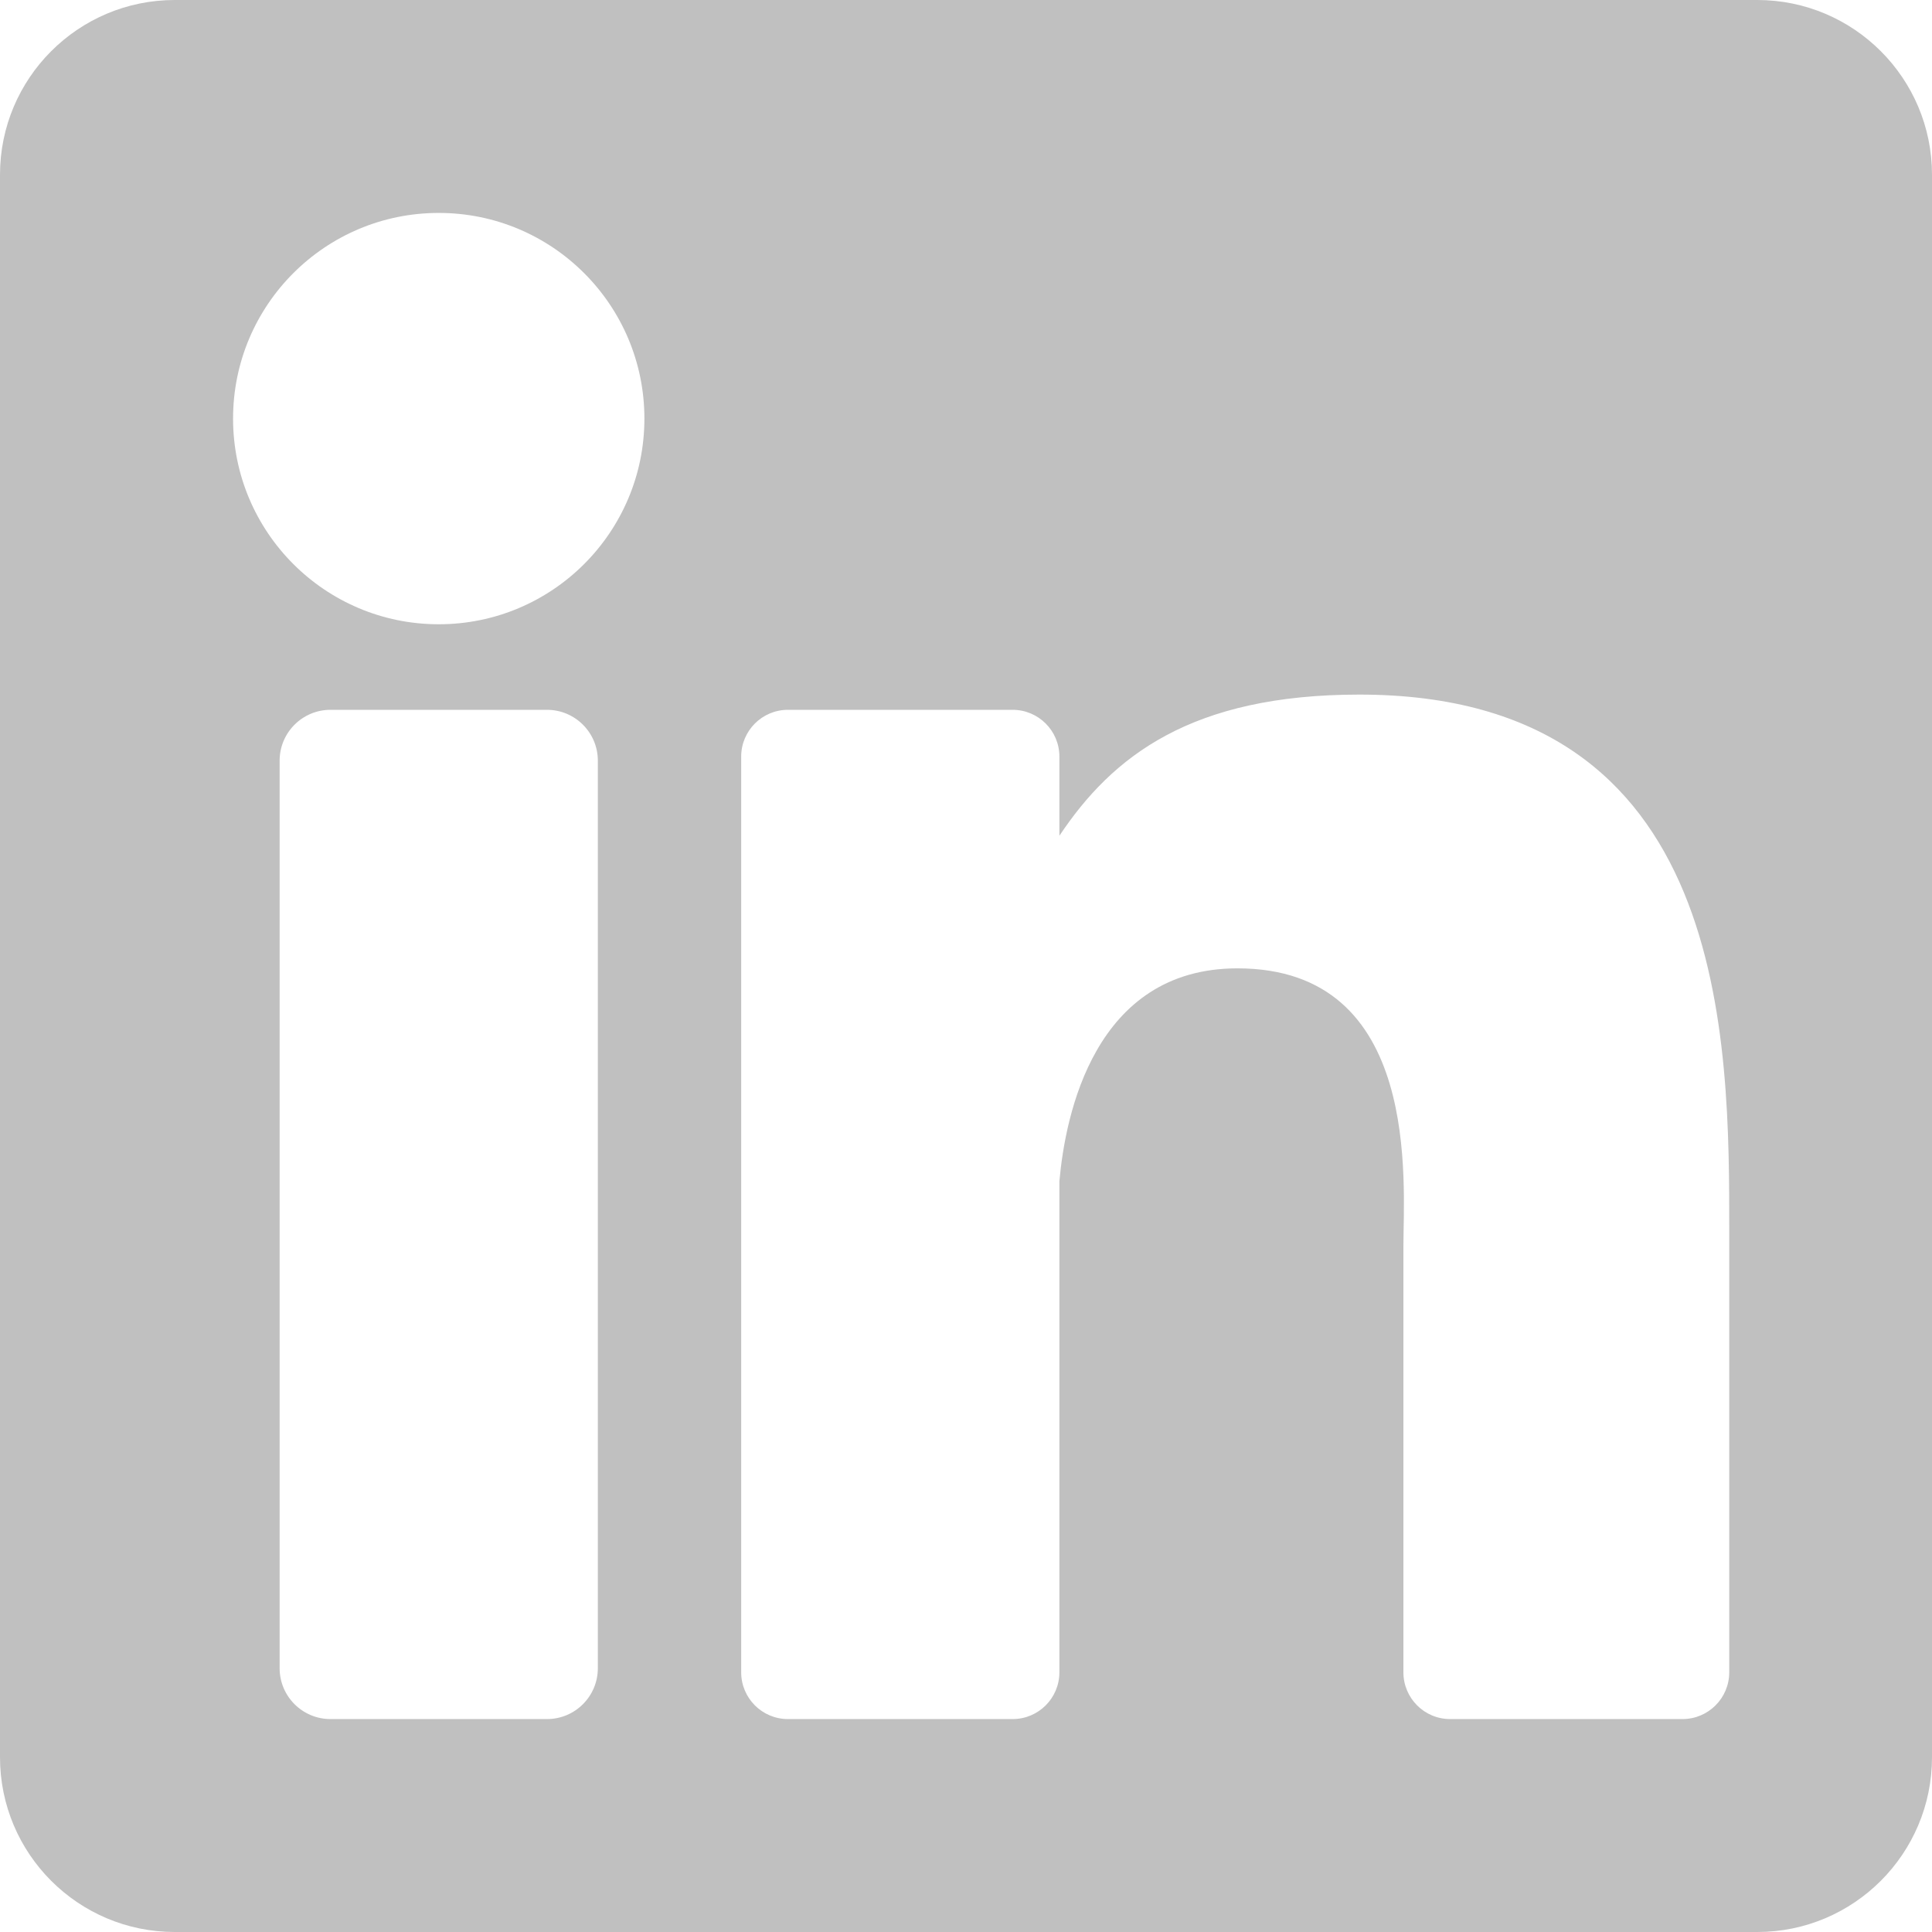
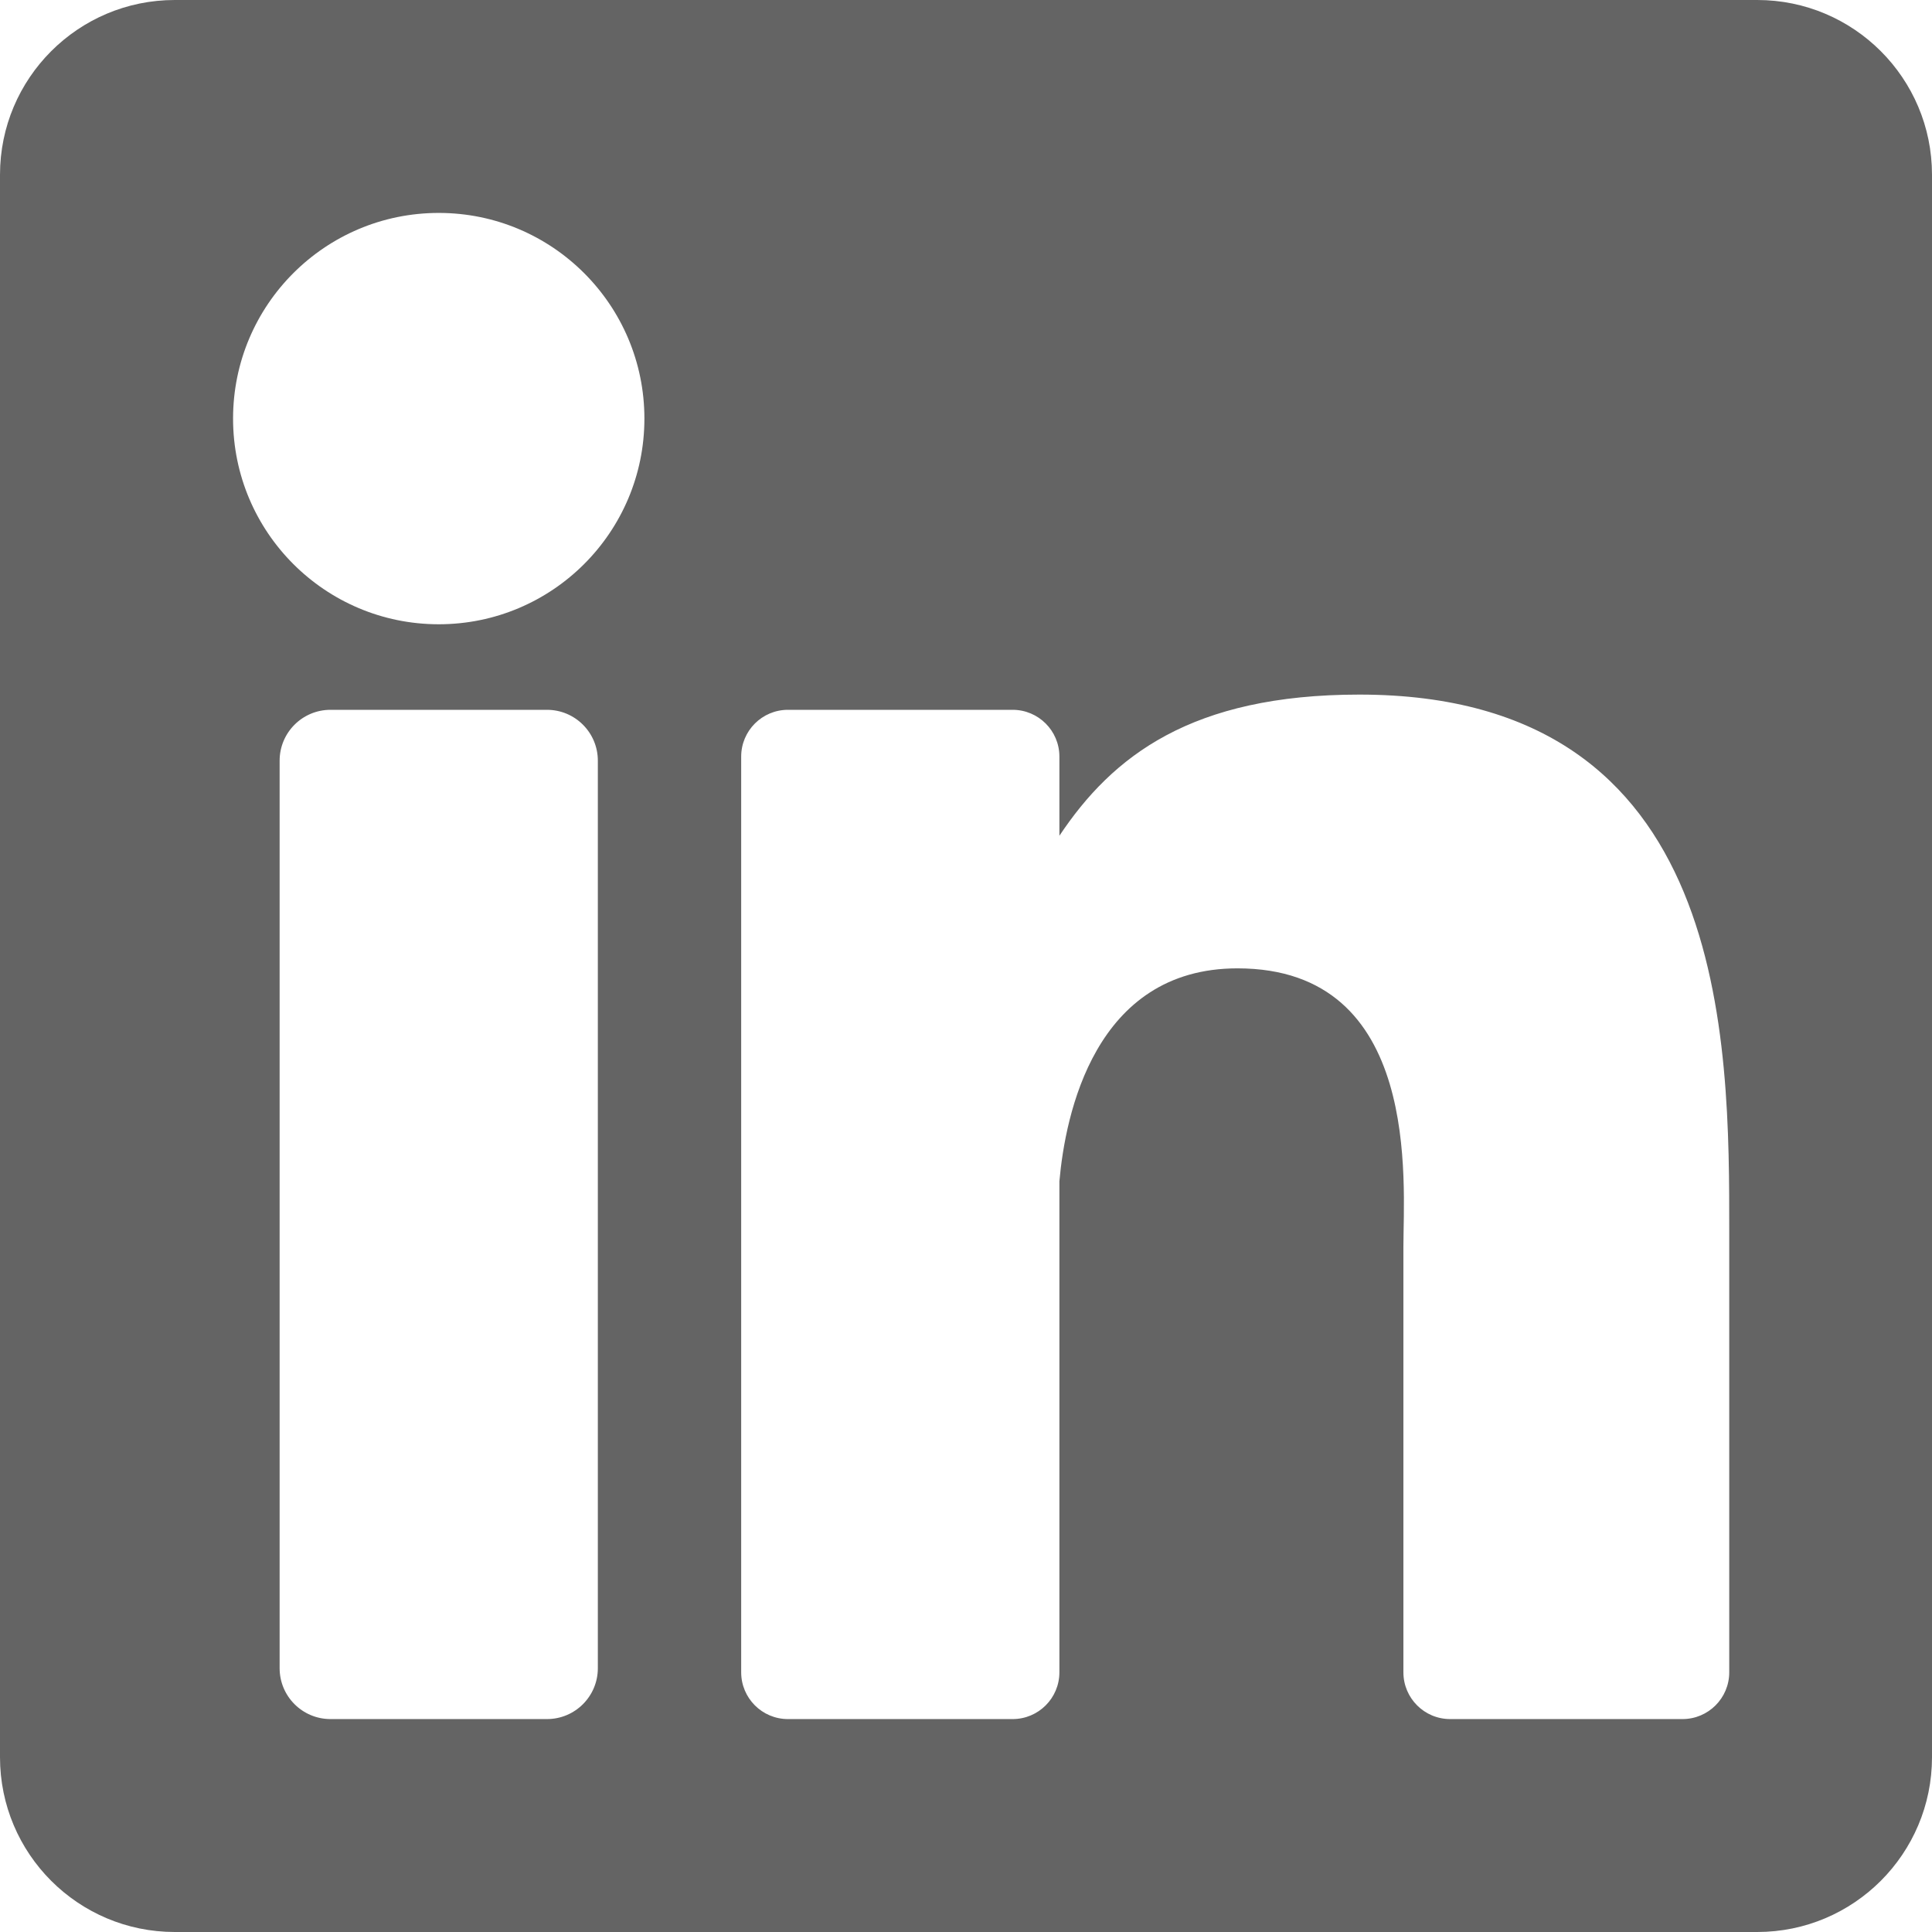
<svg xmlns="http://www.w3.org/2000/svg" version="1.1" id="Layer_1" x="0px" y="0px" viewBox="0 0 382 382" style="enable-background:new 0 0 382 382;" xml:space="preserve">
-   <path style="fill:silver;" d="M347.445,0H34.555C15.471,0,0,15.471,0,34.555v312.889C0,366.529,15.471,382,34.555,382h312.889  C366.529,382,382,366.529,382,347.444V34.555C382,15.471,366.529,0,347.445,0z  M118.207,329.844c0,5.554-4.502,10.056-10.056,10.056  H65.345c-5.554,0-10.056-4.502-10.056-10.056V150.403c0-5.554,4.502-10.056,10.056-10.056h42.806  c5.554,0,10.056,4.502,10.056,10.056V329.844z M86.748,123.432c-22.459,0-40.666-18.207-40.666-40.666S64.289,42.1,86.748,42.1  s40.666,18.207,40.666,40.666S109.208,123.432,86.748,123.432z M341.91,330.654c0,5.106-4.14,9.246-9.246,9.246H286.73  c-5.106,0-9.246-4.14-9.246-9.246v-84.168c0-12.556,3.683-55.021-32.813-55.021c-28.309,0-34.051,29.066-35.204,42.11v97.079  c0,5.106-4.139,9.246-9.246,9.246h-44.426c-5.106,0-9.246-4.14-9.246-9.246V149.593c0-5.106,4.14-9.246,9.246-9.246h44.426  c5.106,0,9.246,4.14,9.246,9.246v15.655c10.497-15.753,26.097-27.912,59.312-27.912c73.552,0,73.131,68.716,73.131,106.472  L341.91,330.654L341.91,330.654z" />
+   <path style="fill:rgb(100, 100, 100);" d="M347.445,0H34.555C15.471,0,0,15.471,0,34.555v312.889C0,366.529,15.471,382,34.555,382h312.889  C366.529,382,382,366.529,382,347.444V34.555C382,15.471,366.529,0,347.445,0z  M118.207,329.844c0,5.554-4.502,10.056-10.056,10.056  H65.345c-5.554,0-10.056-4.502-10.056-10.056V150.403c0-5.554,4.502-10.056,10.056-10.056h42.806  c5.554,0,10.056,4.502,10.056,10.056V329.844z M86.748,123.432c-22.459,0-40.666-18.207-40.666-40.666S64.289,42.1,86.748,42.1  s40.666,18.207,40.666,40.666S109.208,123.432,86.748,123.432z M341.91,330.654c0,5.106-4.14,9.246-9.246,9.246H286.73  c-5.106,0-9.246-4.14-9.246-9.246v-84.168c0-12.556,3.683-55.021-32.813-55.021c-28.309,0-34.051,29.066-35.204,42.11v97.079  c0,5.106-4.139,9.246-9.246,9.246h-44.426c-5.106,0-9.246-4.14-9.246-9.246V149.593c0-5.106,4.14-9.246,9.246-9.246h44.426  c5.106,0,9.246,4.14,9.246,9.246v15.655c10.497-15.753,26.097-27.912,59.312-27.912c73.552,0,73.131,68.716,73.131,106.472  L341.91,330.654L341.91,330.654z" />
  <g>
</g>
  <g>
</g>
  <g>
</g>
  <g>
</g>
  <g>
</g>
  <g>
</g>
  <g>
</g>
  <g>
</g>
  <g>
</g>
  <g>
</g>
  <g>
</g>
  <g>
</g>
  <g>
</g>
  <g>
</g>
  <g>
</g>
</svg>
